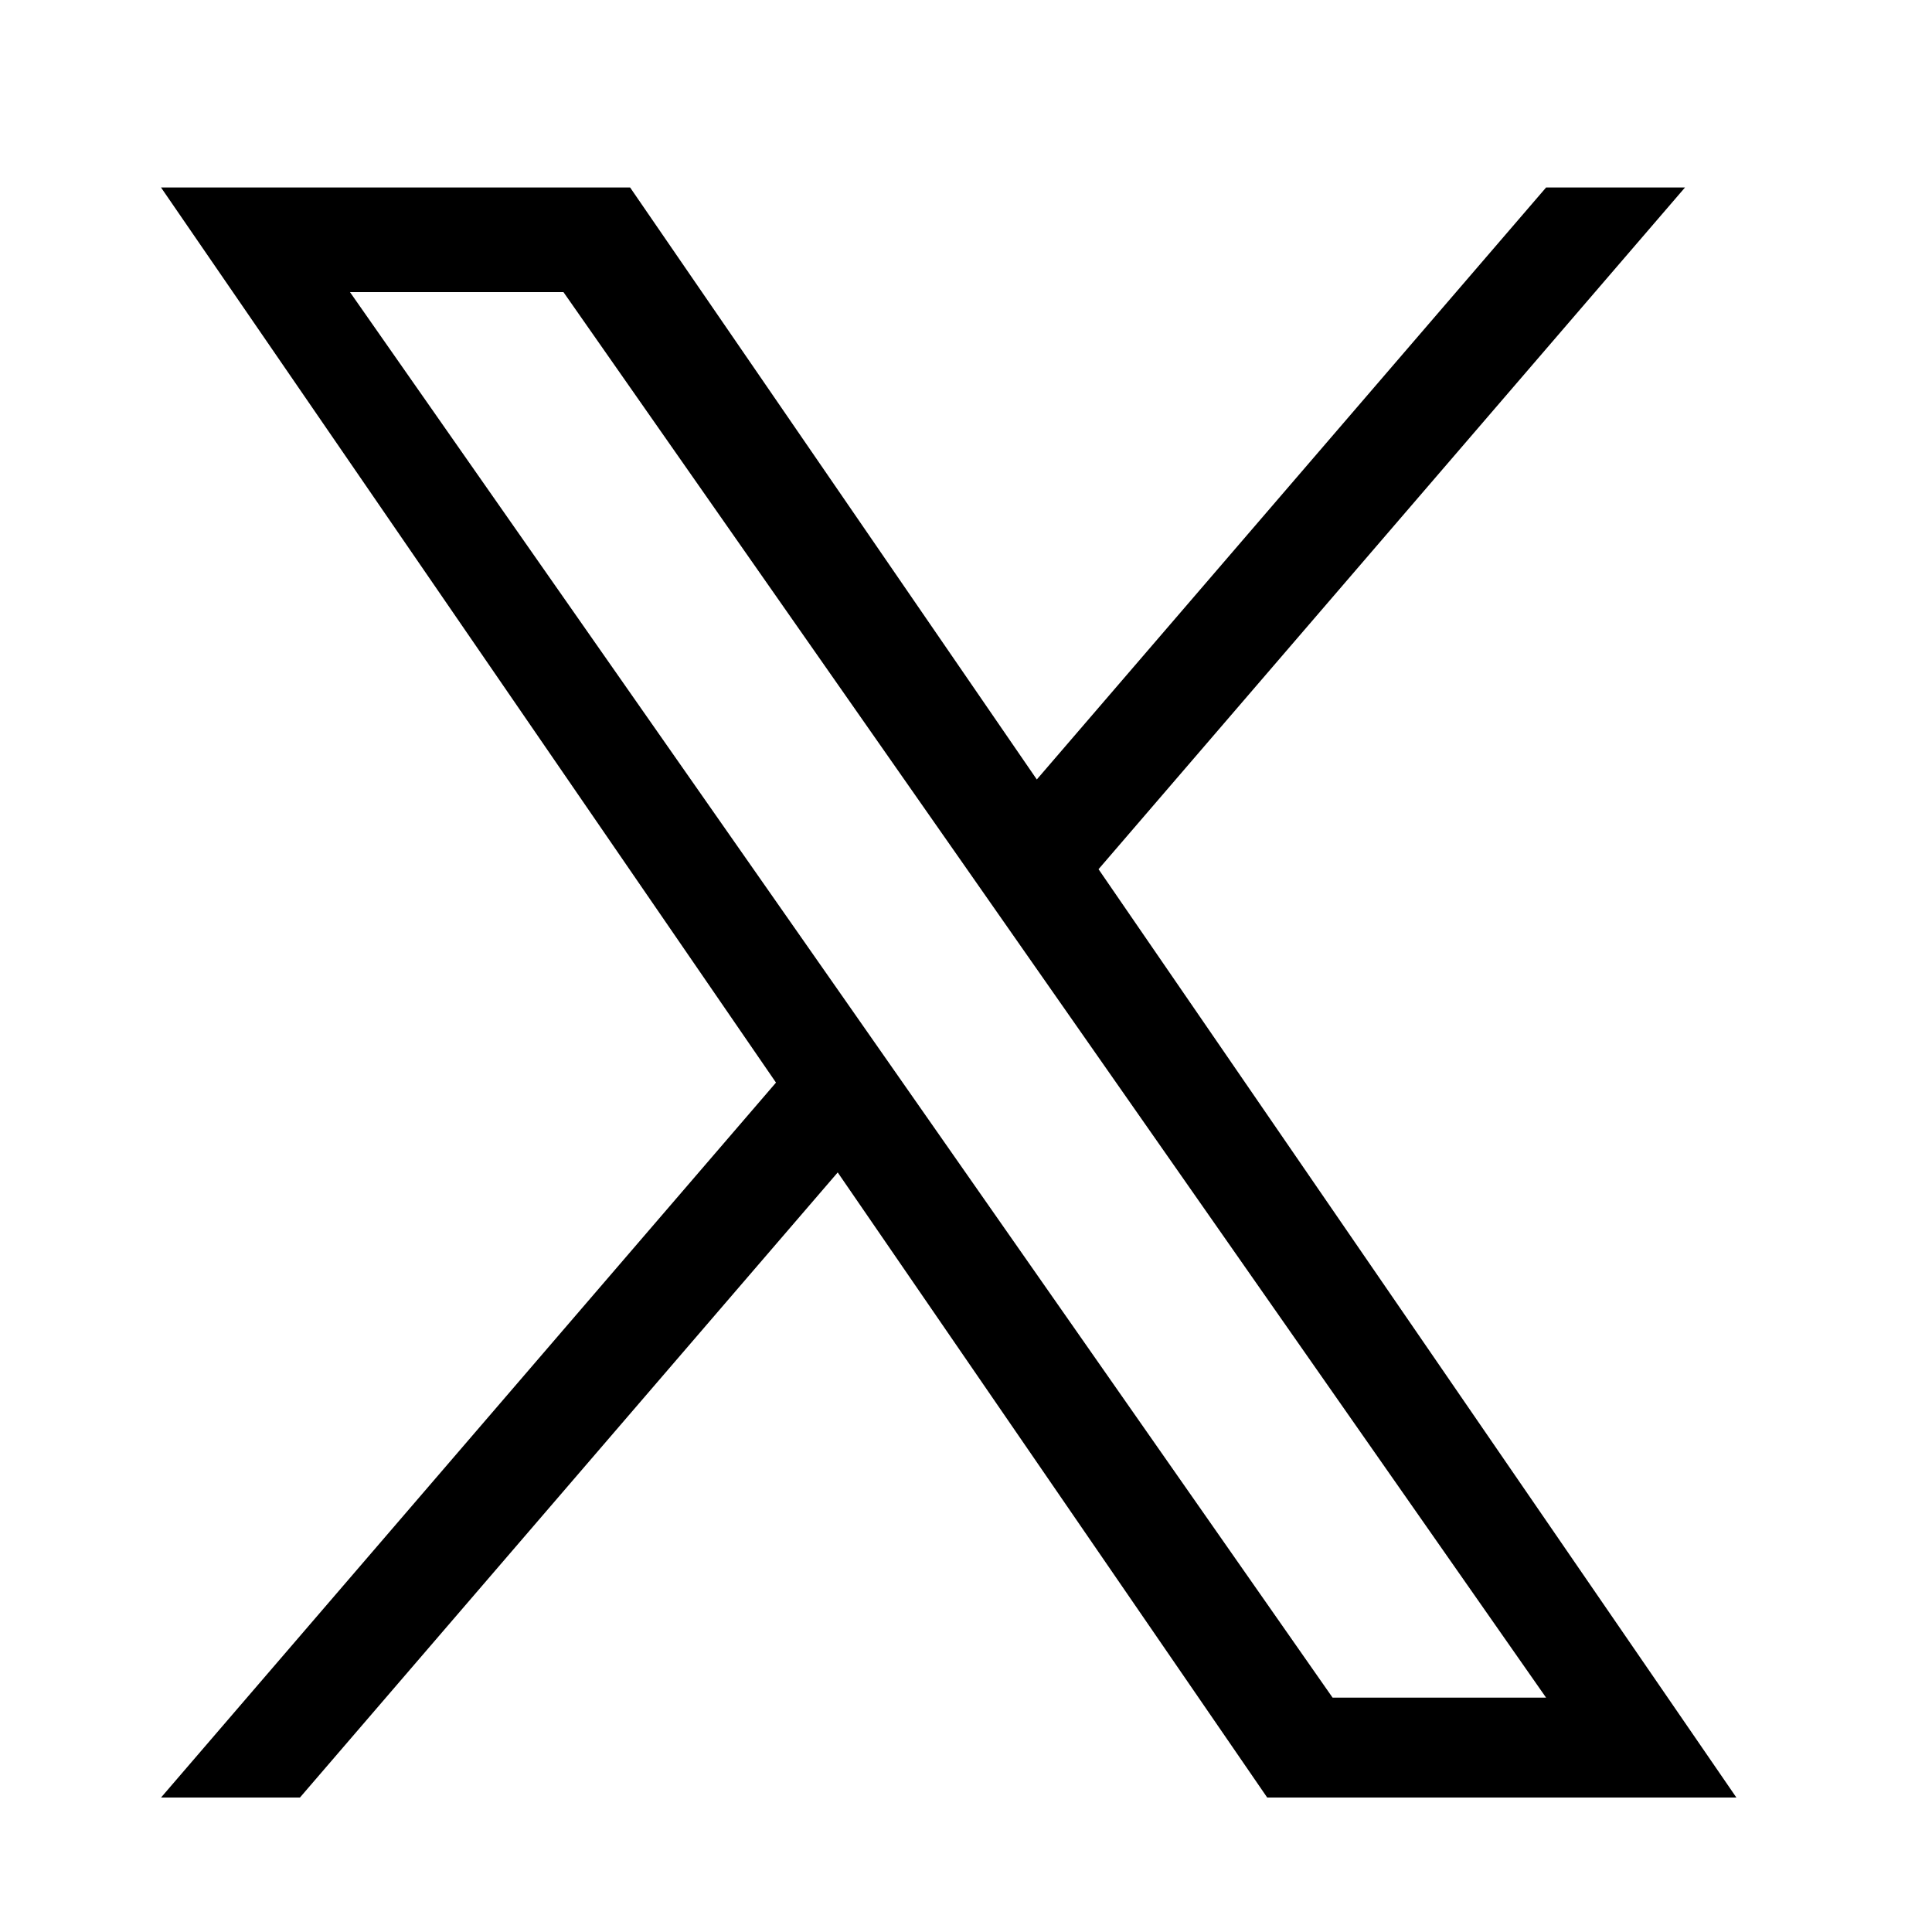
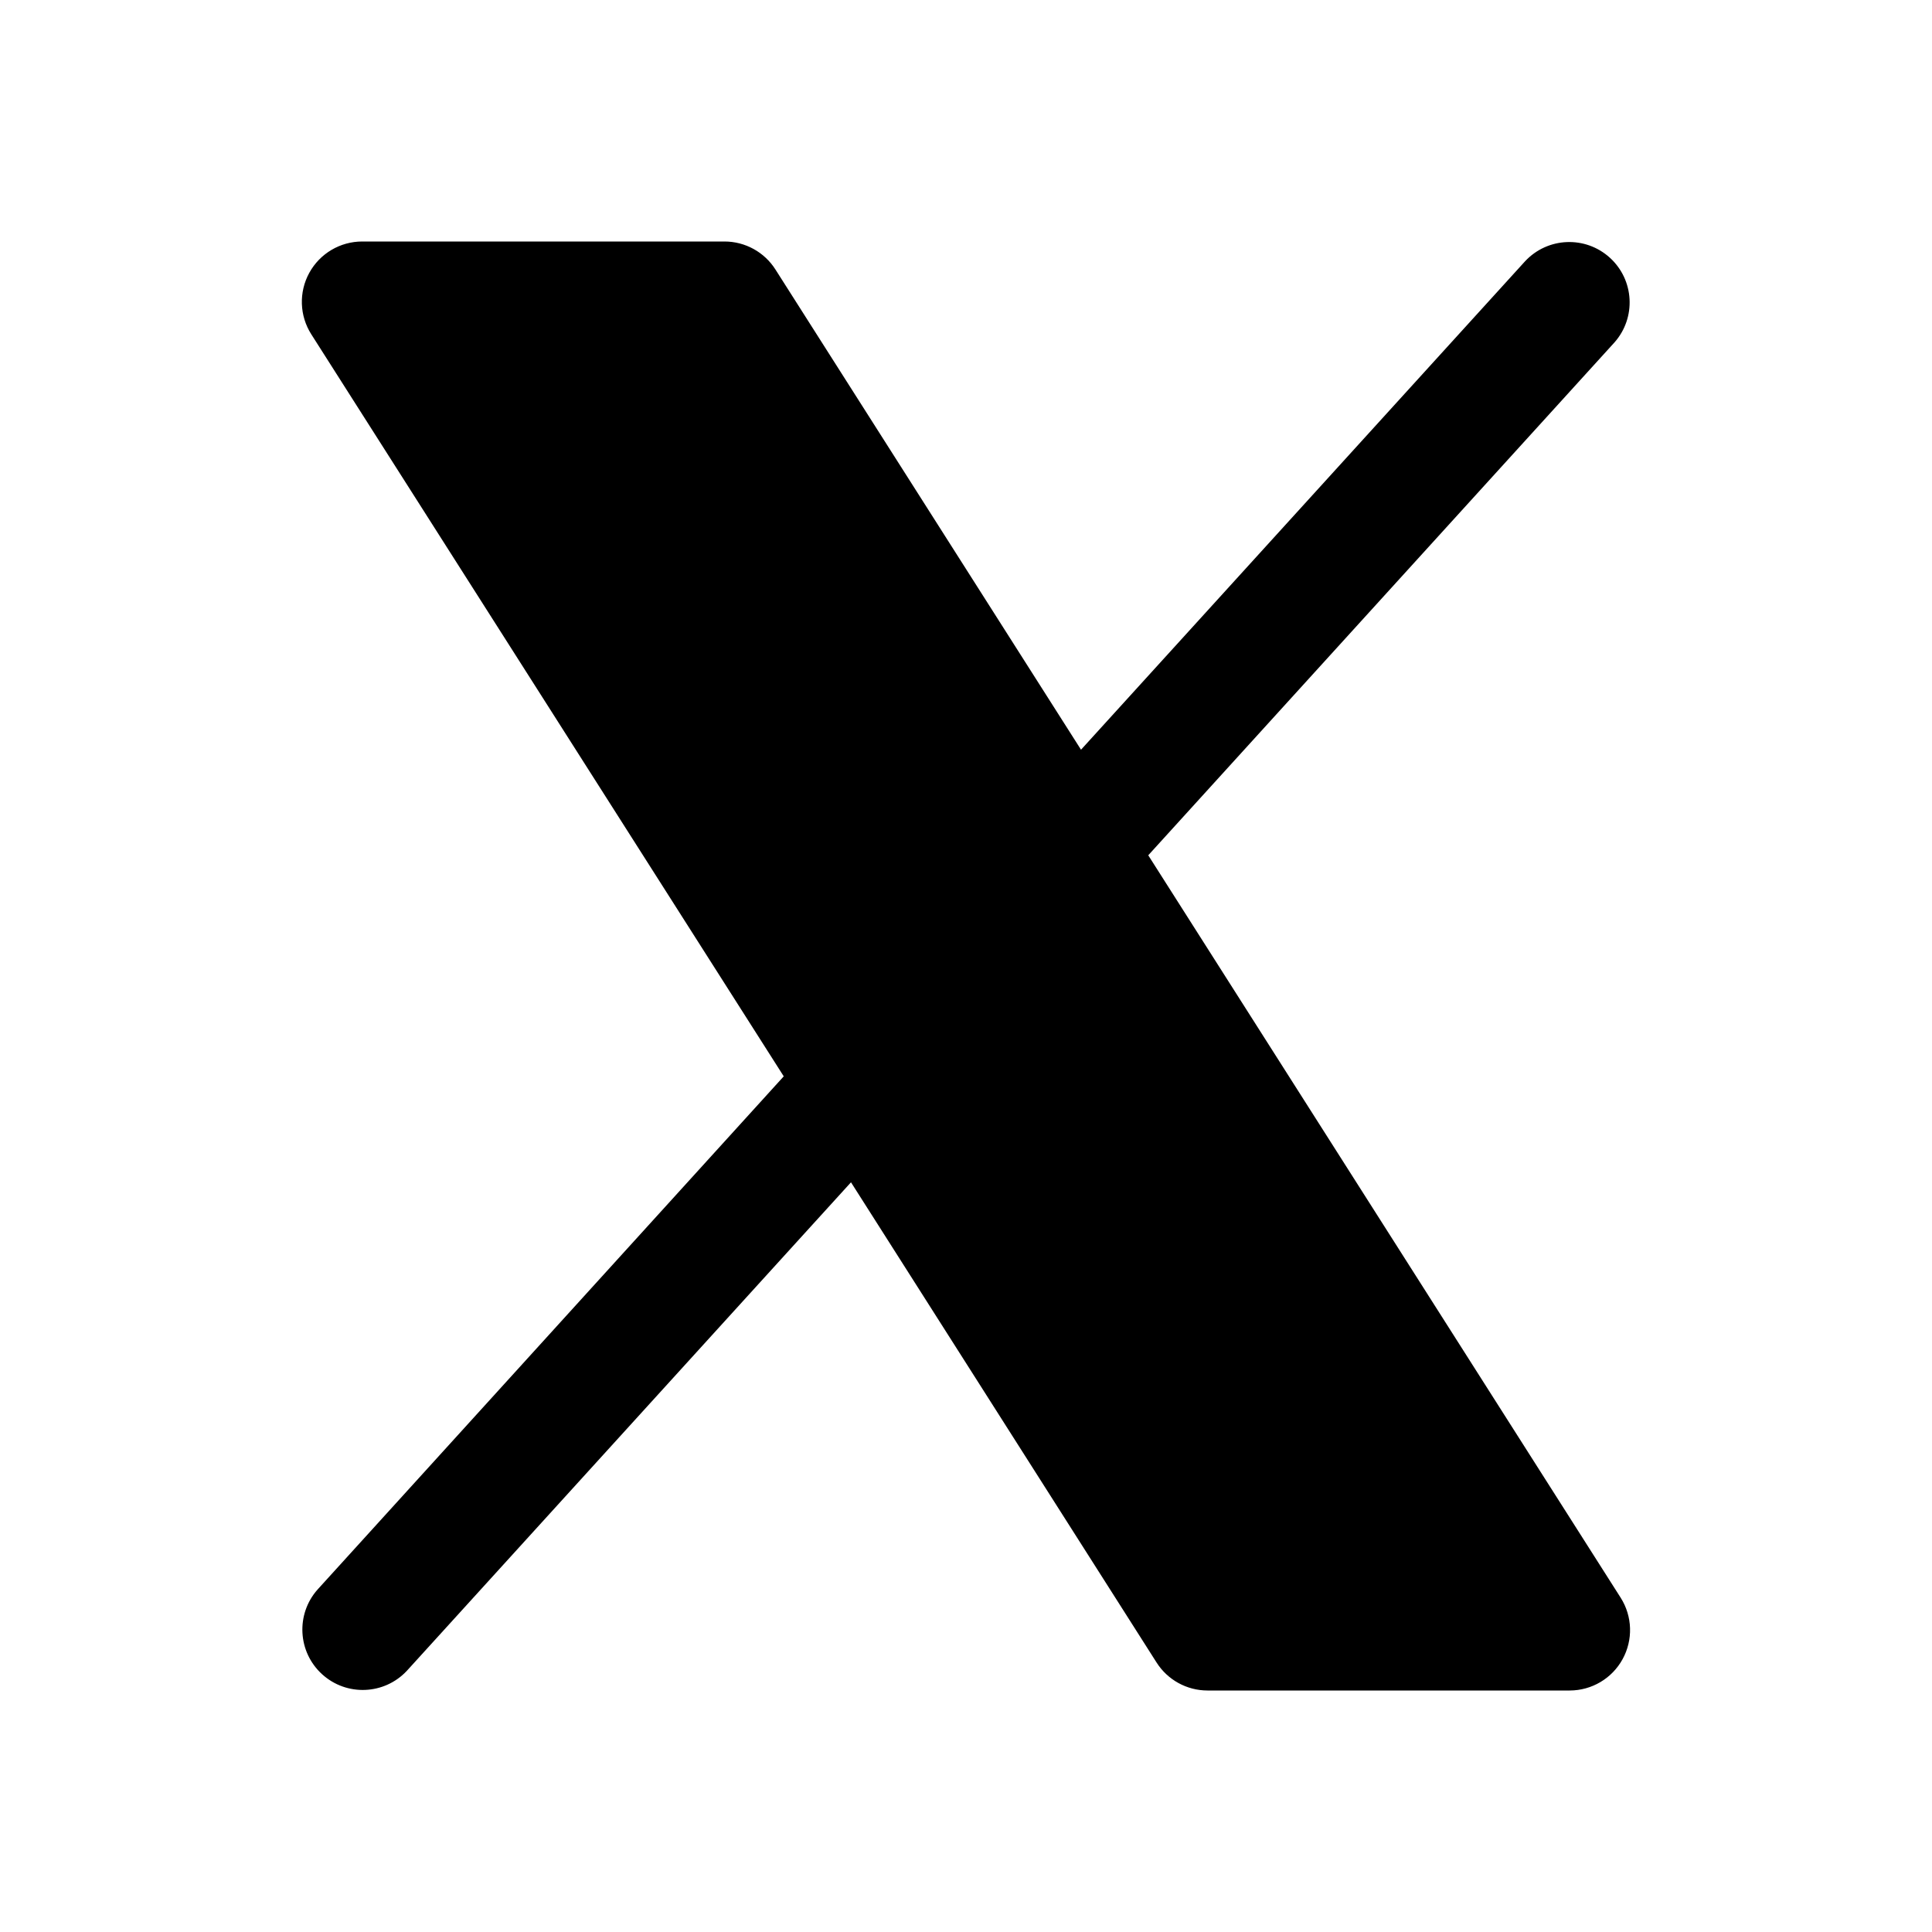
- <svg xmlns="http://www.w3.org/2000/svg" preserveAspectRatio="none" overflow="visible" style="display: block;" width="20" height="20" viewBox="0 0 20 20" fill="none">
-   <g id="svg1223338333_436">
-     <path id="Vector" d="M11.372 8.998L17.443 1.941H16.005L10.733 8.069L6.523 1.941H1.667L8.033 11.207L1.667 18.608H3.105L8.672 12.137L13.118 18.608H17.975L11.372 8.998ZM9.402 11.289L8.757 10.366L3.623 3.024H5.833L9.976 8.949L10.621 9.872L16.005 17.574H13.795L9.402 11.289Z" fill="black" />
-   </g>
+ <svg xmlns="http://www.w3.org/2000/svg" viewBox="0 0 256 256" fill="black">
+   <path d="M215,219.85a8,8,0,0,1-7,4.15H160a8,8,0,0,1-6.75-3.71l-40.49-63.63L53.92,221.38a8,8,0,0,1-11.84-10.76l61.77-68L41.25,44.3A8,8,0,0,1,48,32H96a8,8,0,0,1,6.75,3.71l40.49,63.63,58.84-64.72a8,8,0,0,1,11.84,10.76l-61.77,67.95,62.6,98.38A8,8,0,0,1,215,219.85Z" />
</svg>
